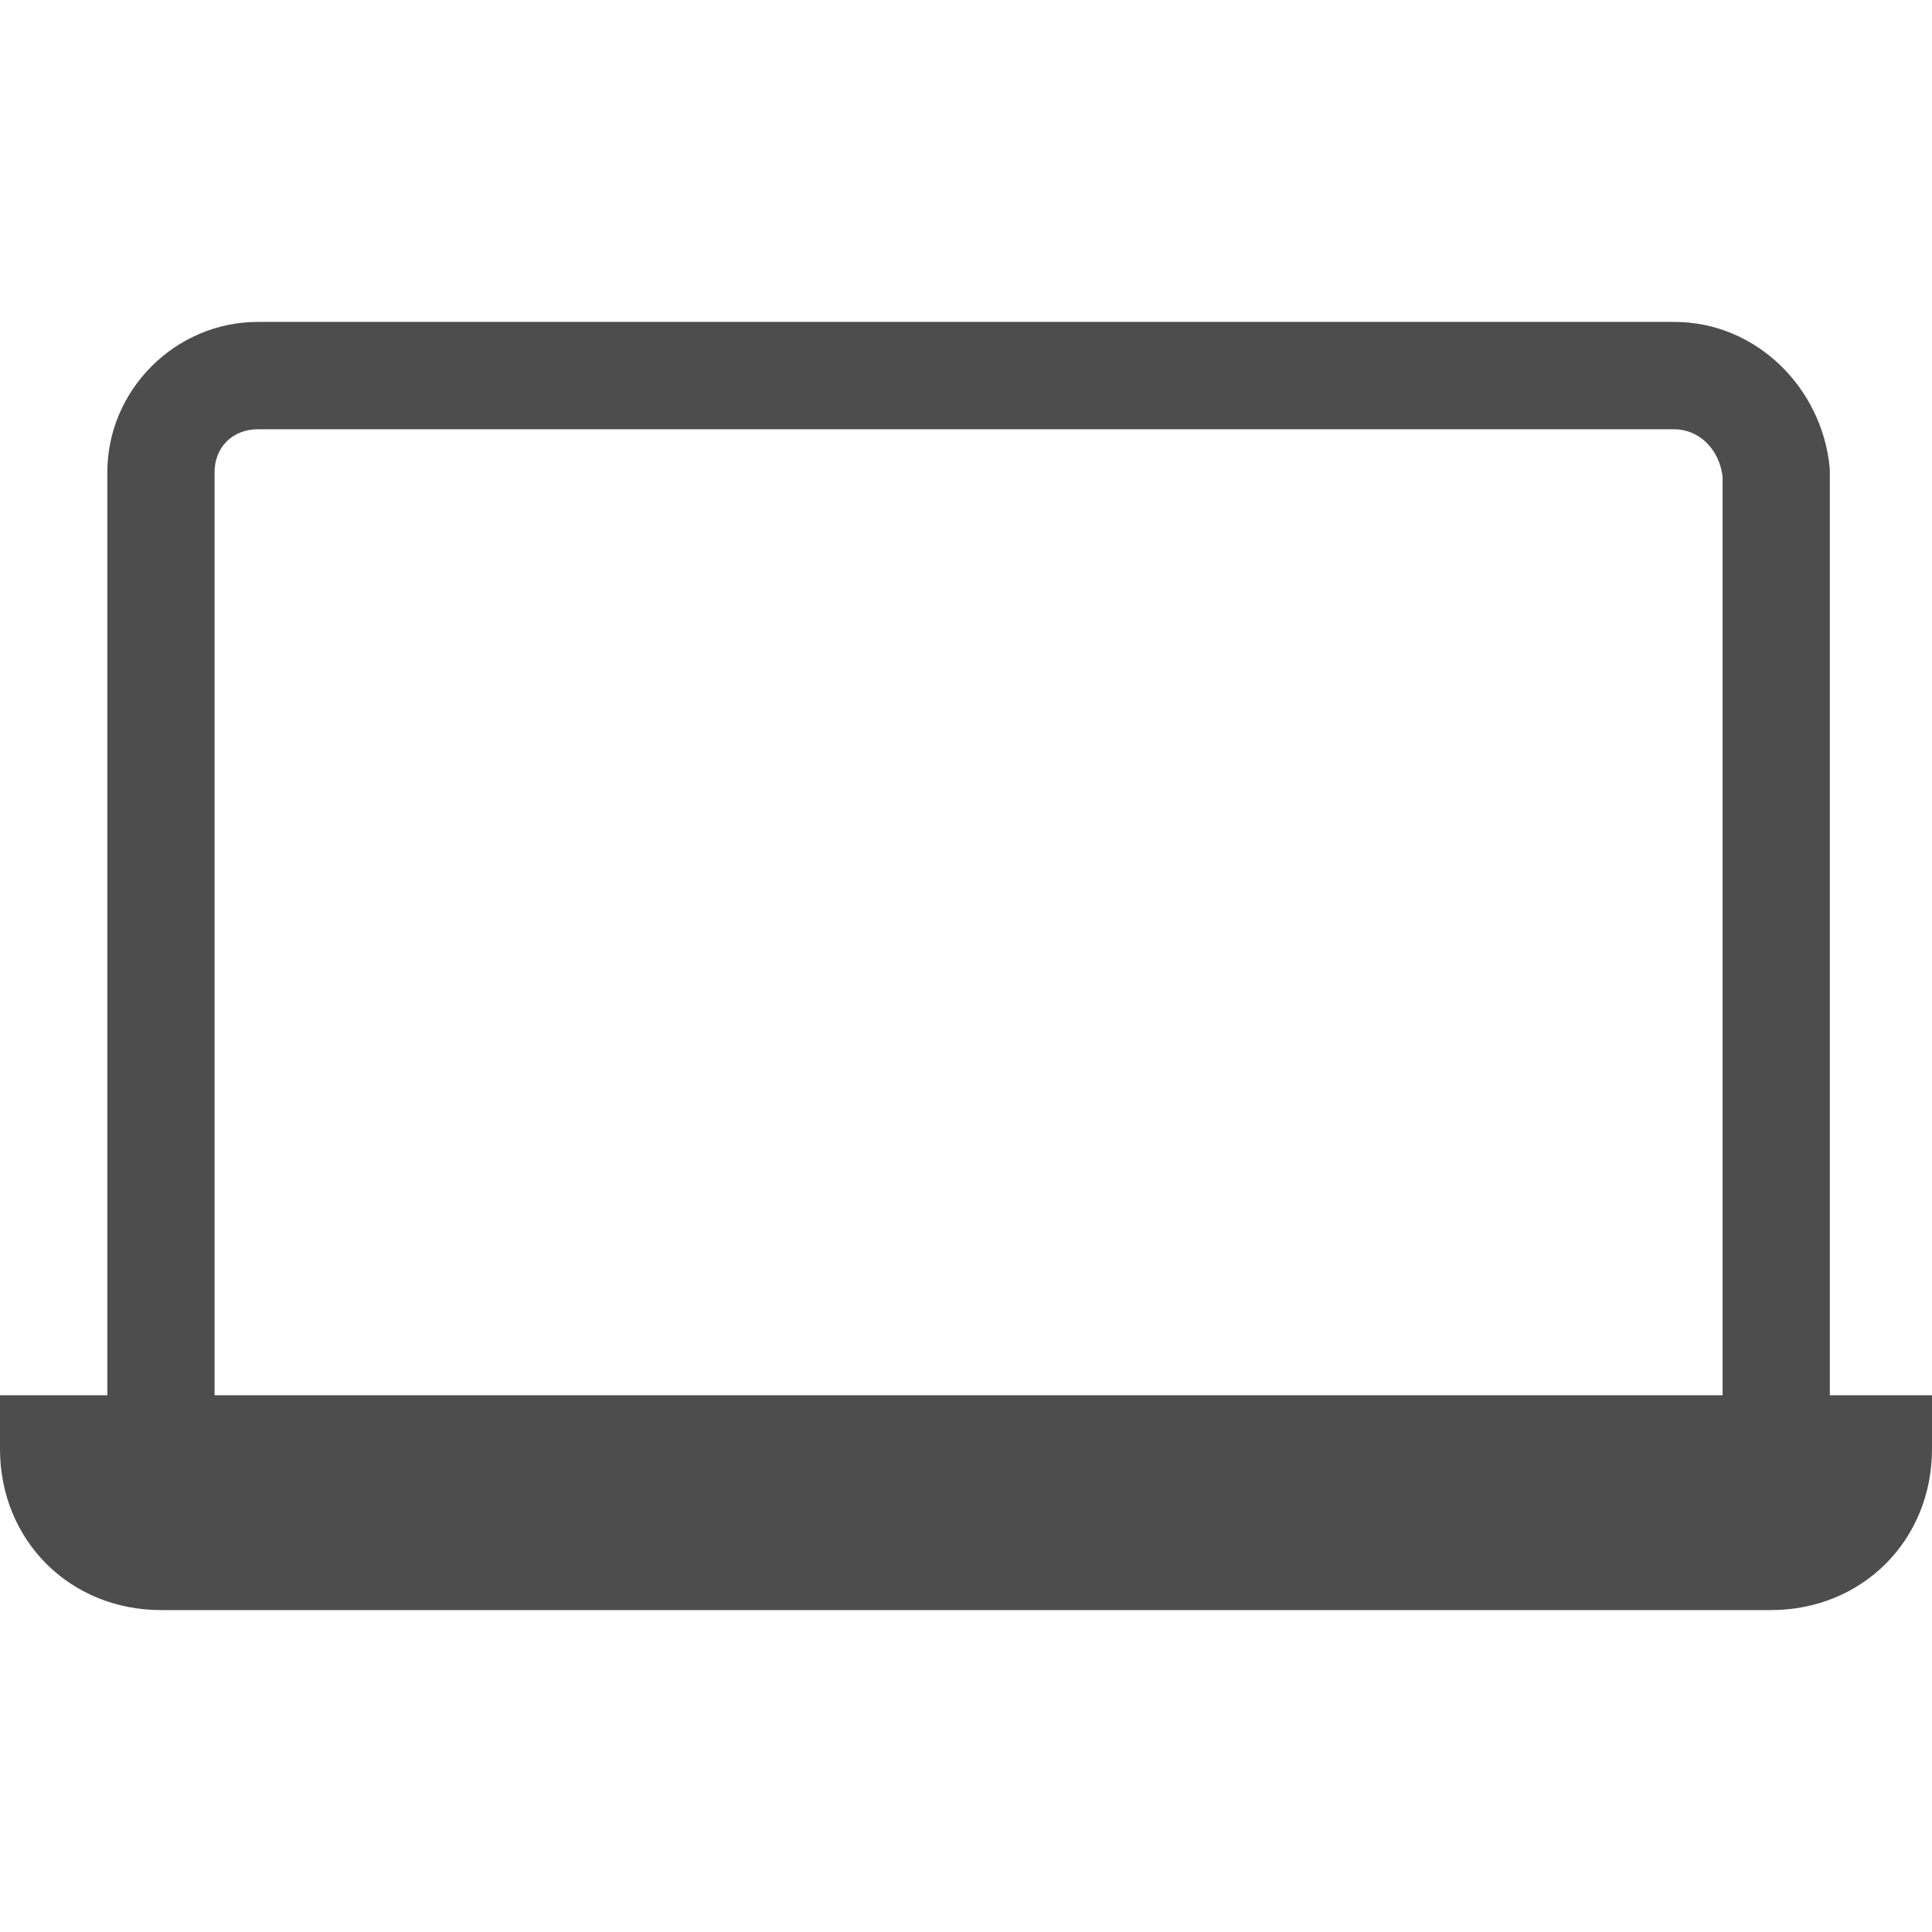
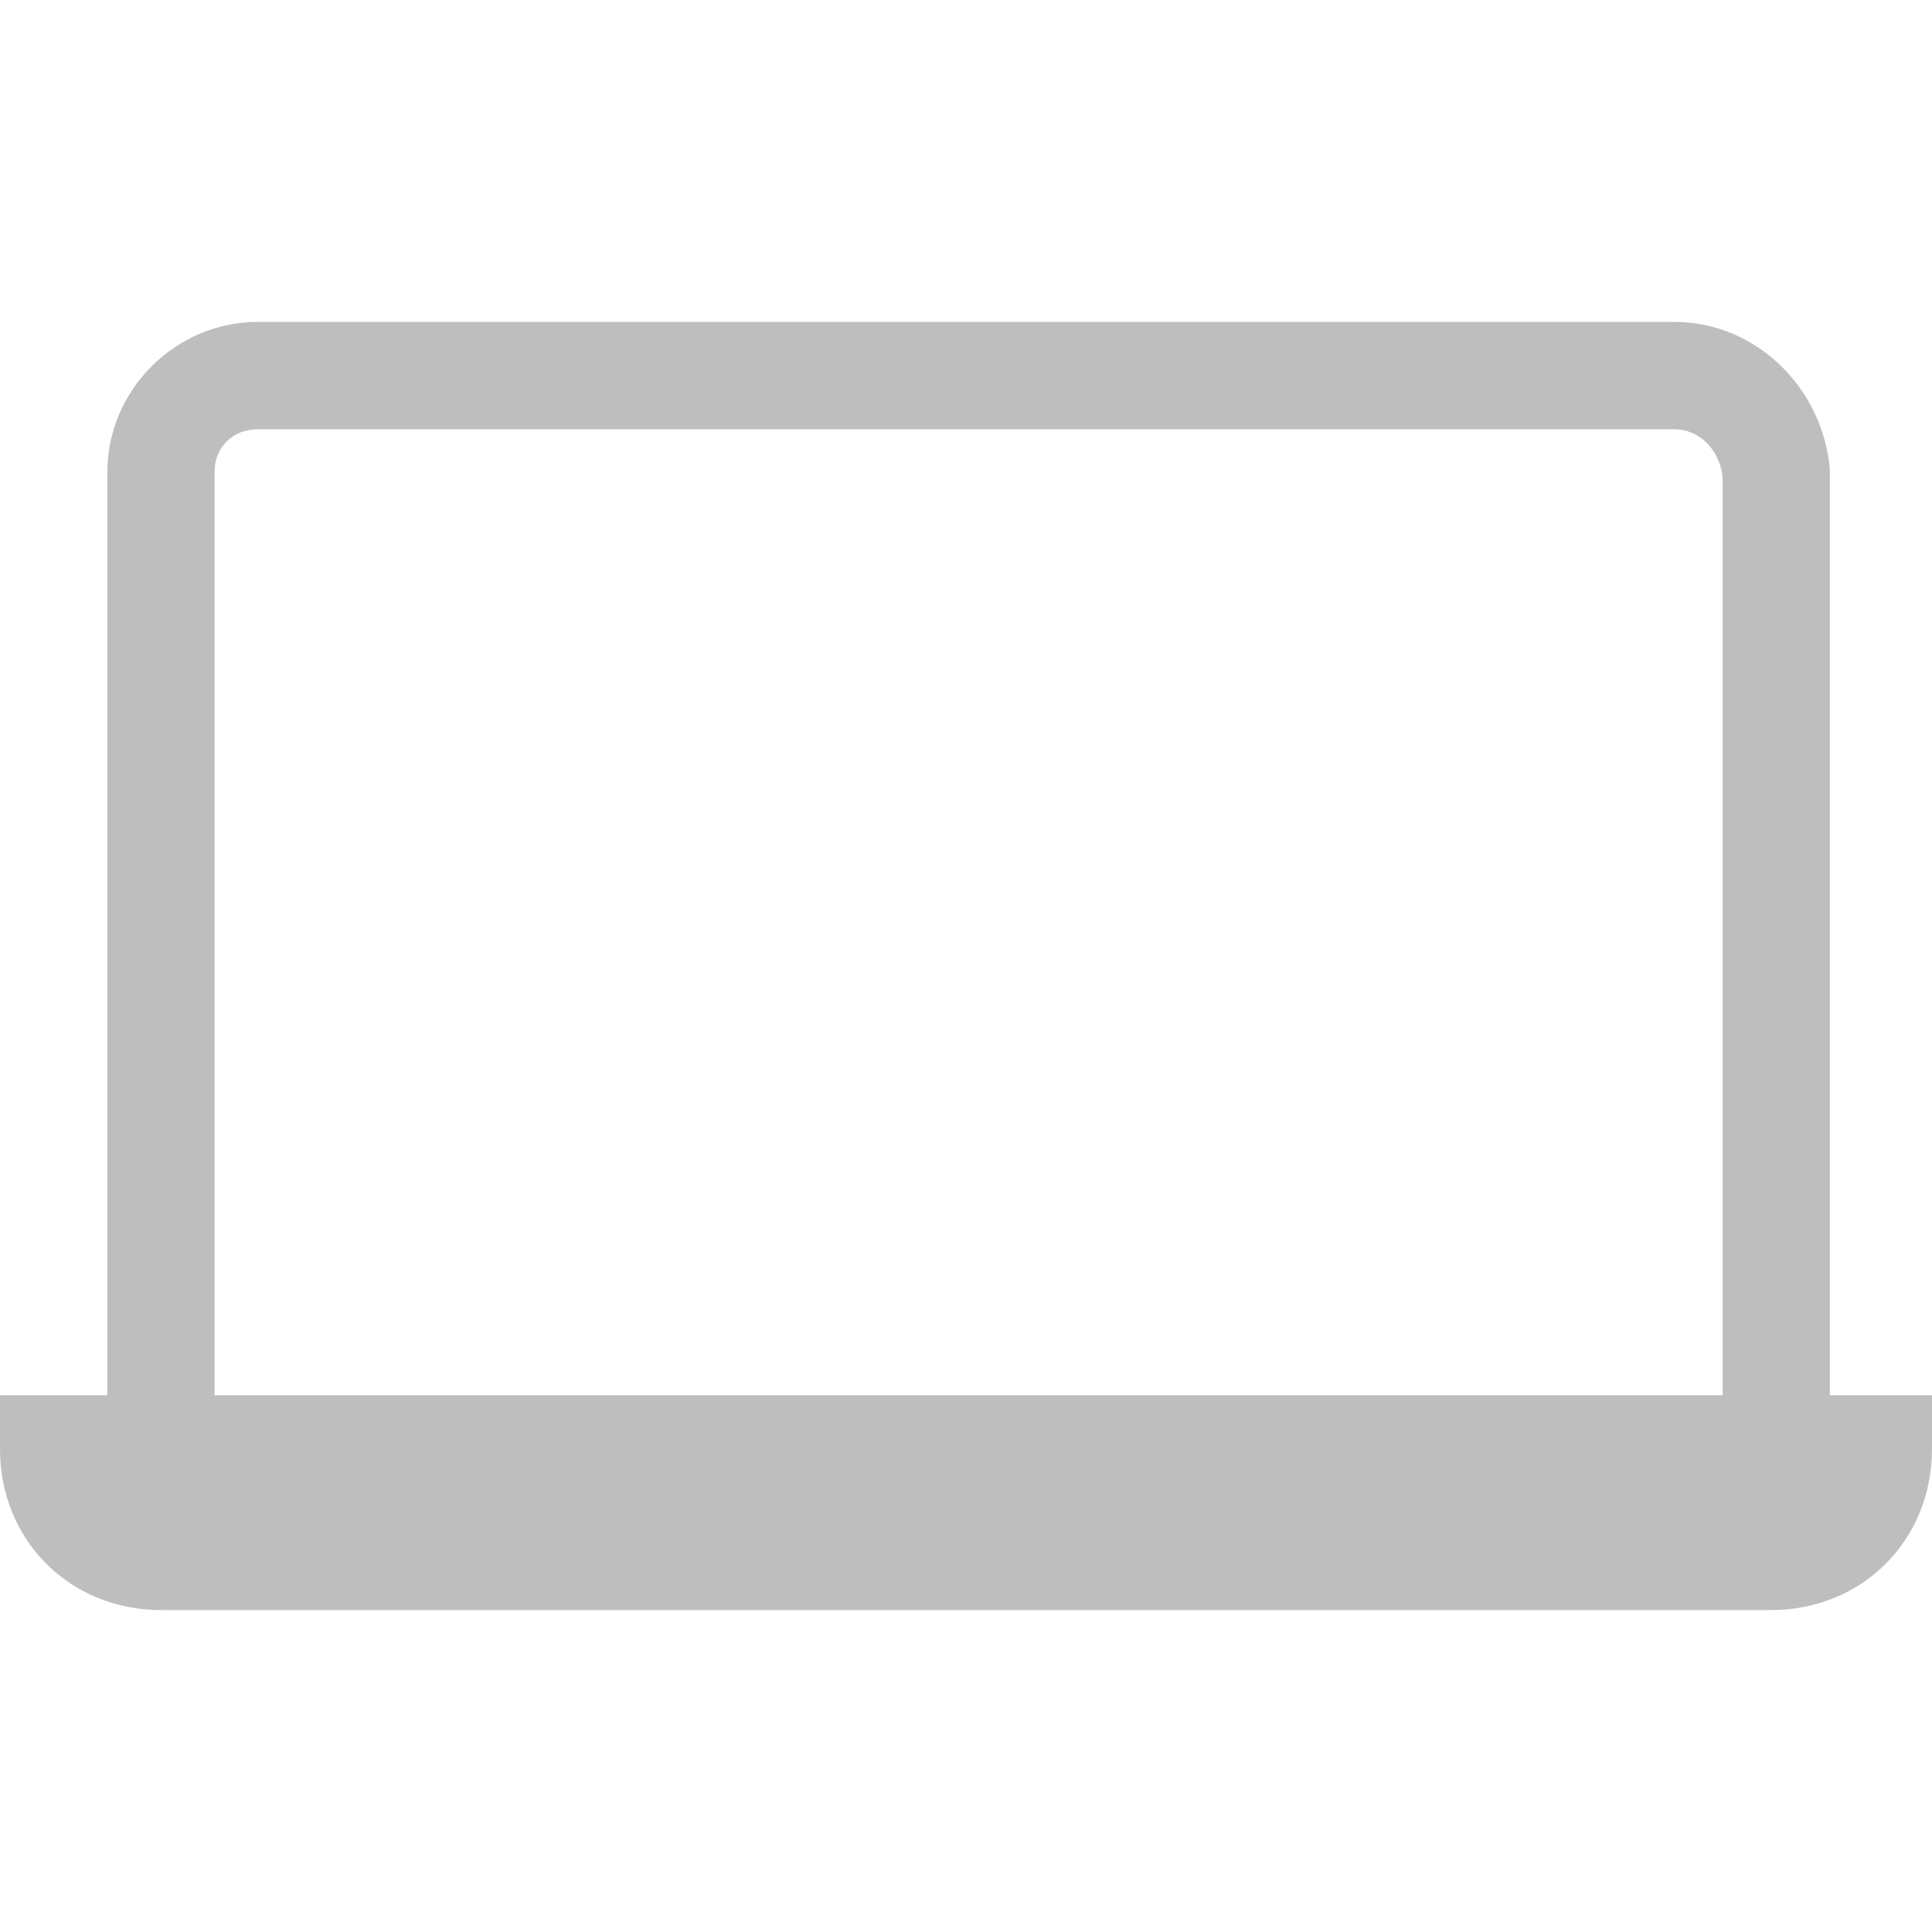
<svg xmlns="http://www.w3.org/2000/svg" viewBox="0 0 16 16">
  <defs id="defs3051">
    <style type="text/css" id="current-color-scheme">
      .ColorScheme-Text {
-         color:#4d4d4d;
+         color:#bebebe;
      }
      </style>
  </defs>
  <path style="fill:currentColor;fill-opacity:1;stroke:none" class="ColorScheme-Text" d="M 2.135 2.666 C 1.453 2.666 0.889 3.229 0.889 3.91 L 0.889 11.555 L 0 11.555 L 0 12 C 0 12.756 0.578 13.334 1.334 13.334 L 14.666 13.334 C 15.422 13.334 16 12.756 16 12 L 16 11.555 L 15.154 11.555 L 15.154 3.91 A 0.444 0.444 0 0 0 15.152 3.867 C 15.087 3.213 14.547 2.666 13.865 2.666 L 2.135 2.666 z M 2.135 3.555 L 13.865 3.555 C 14.07 3.555 14.239 3.719 14.266 3.949 L 14.266 11.555 L 1.777 11.555 L 1.777 3.91 C 1.777 3.703 1.927 3.555 2.135 3.555 z " />
</svg>
